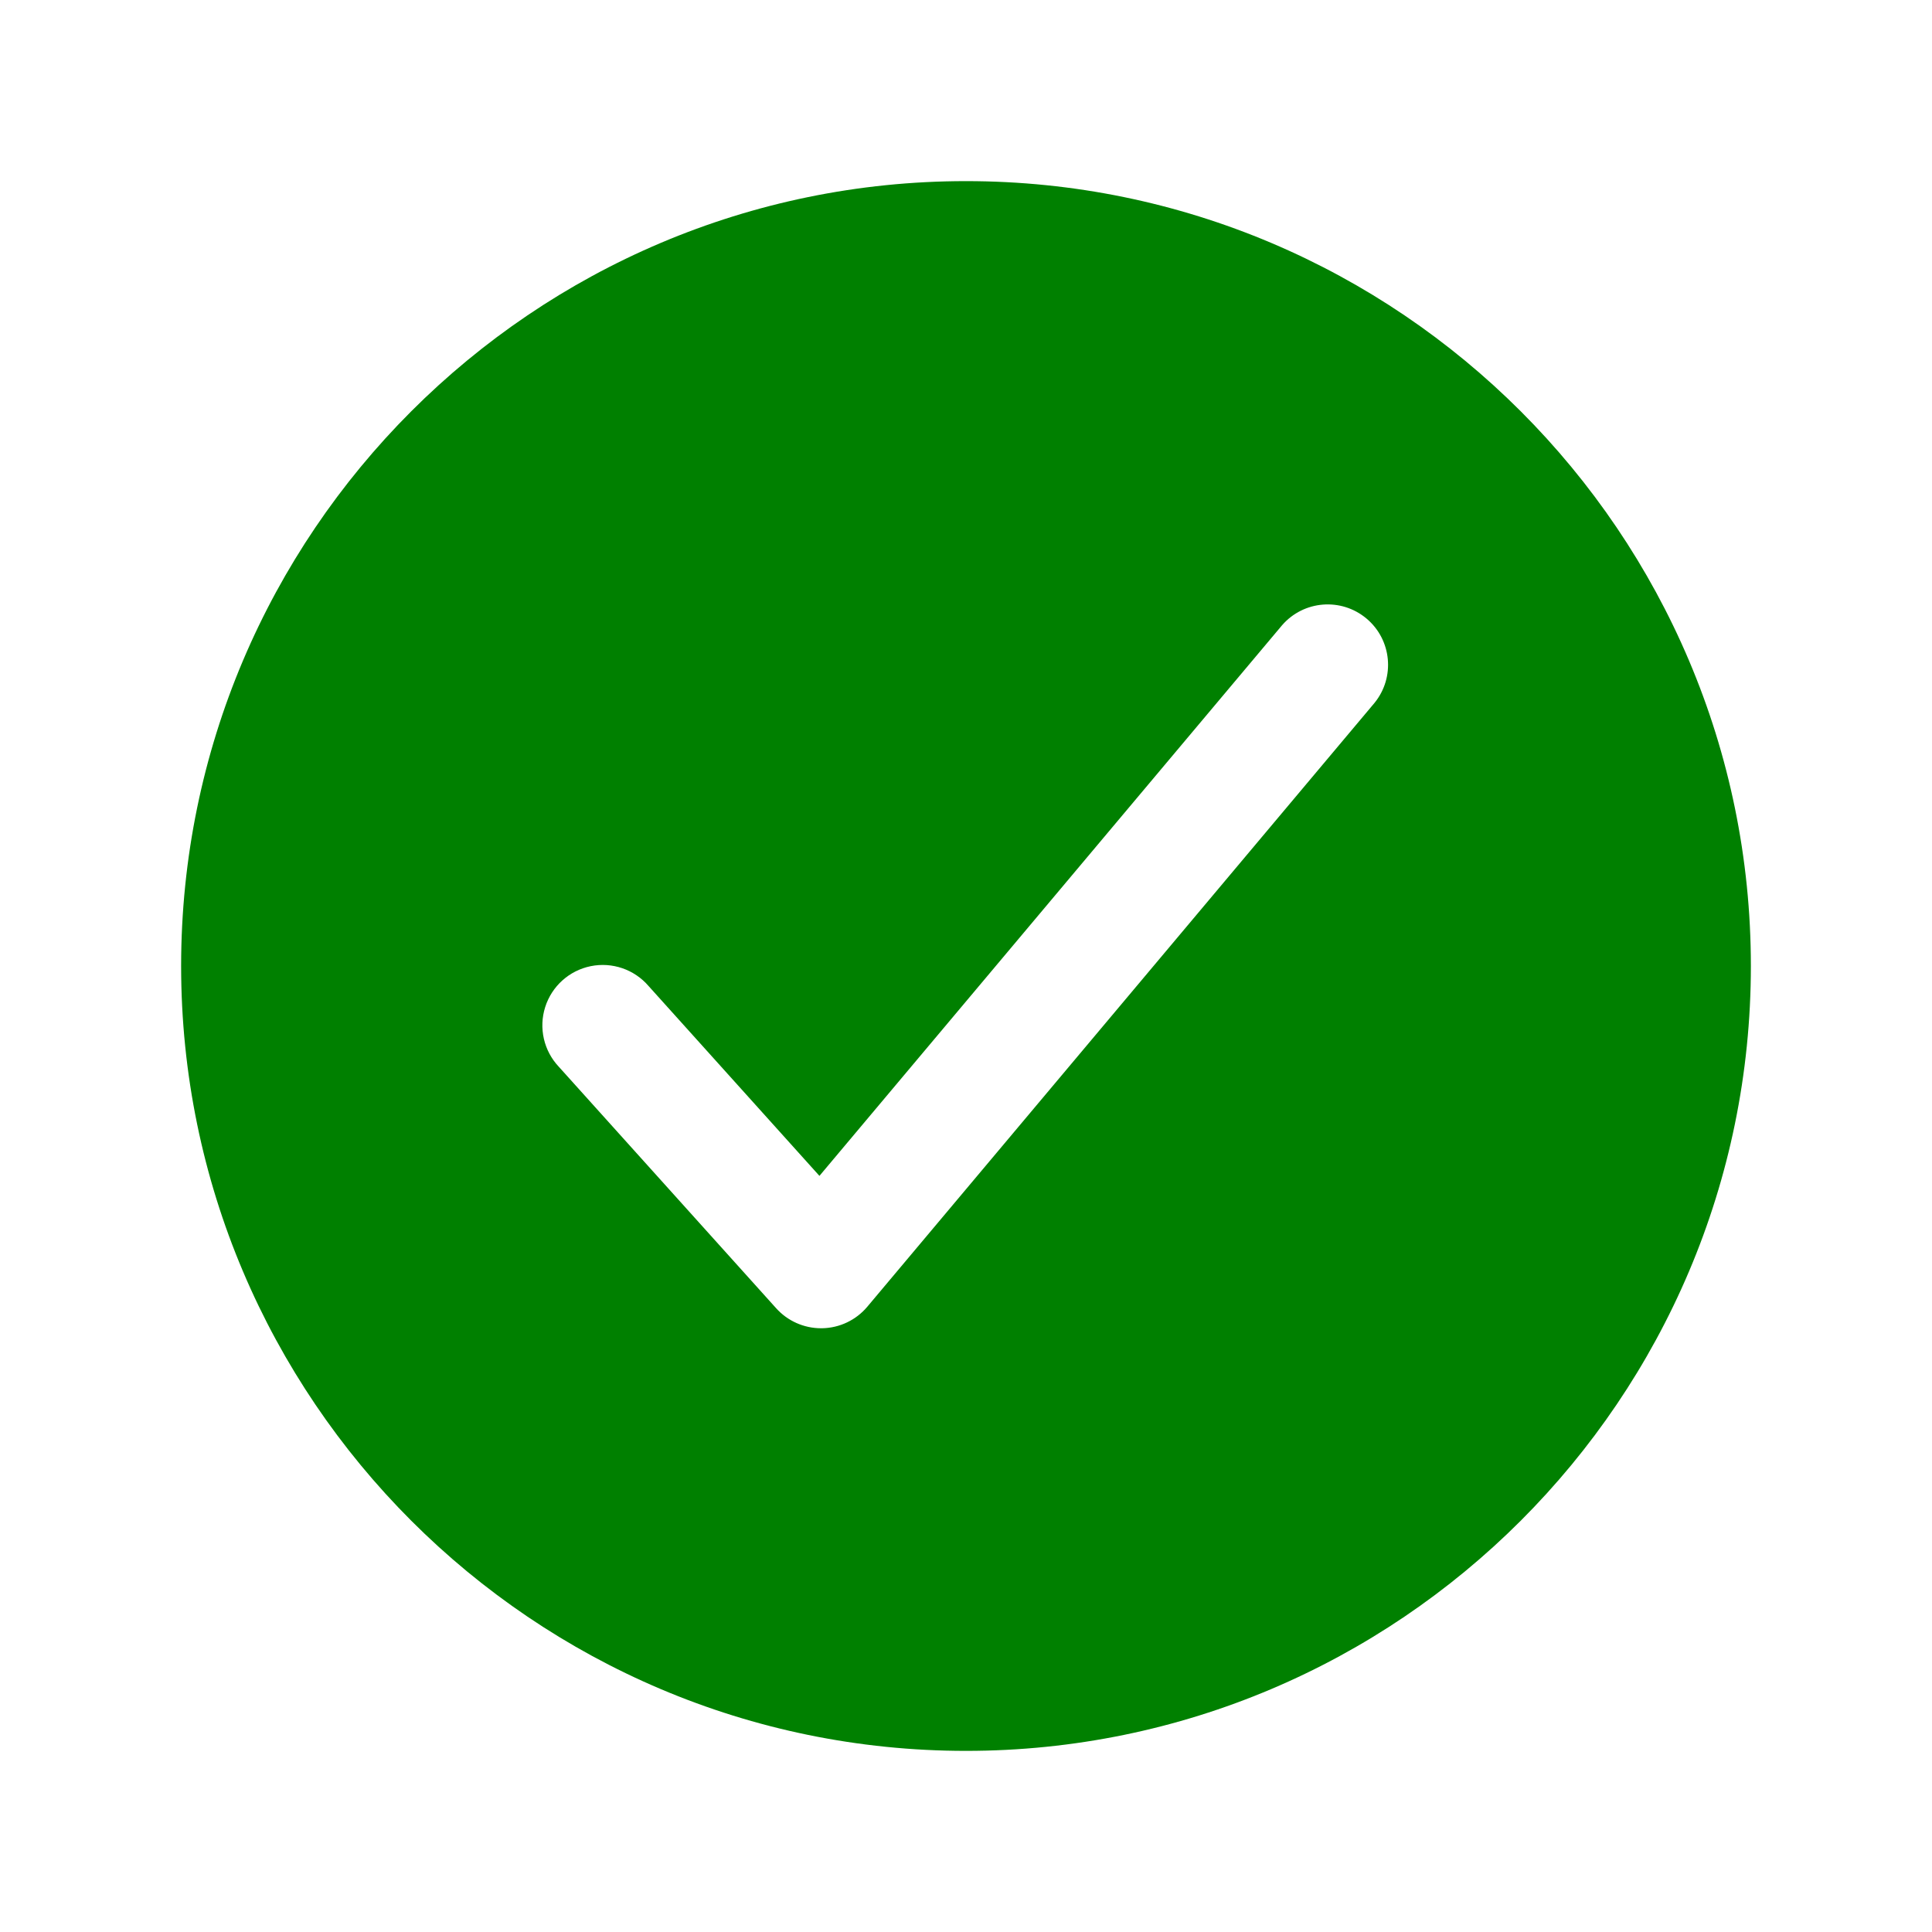
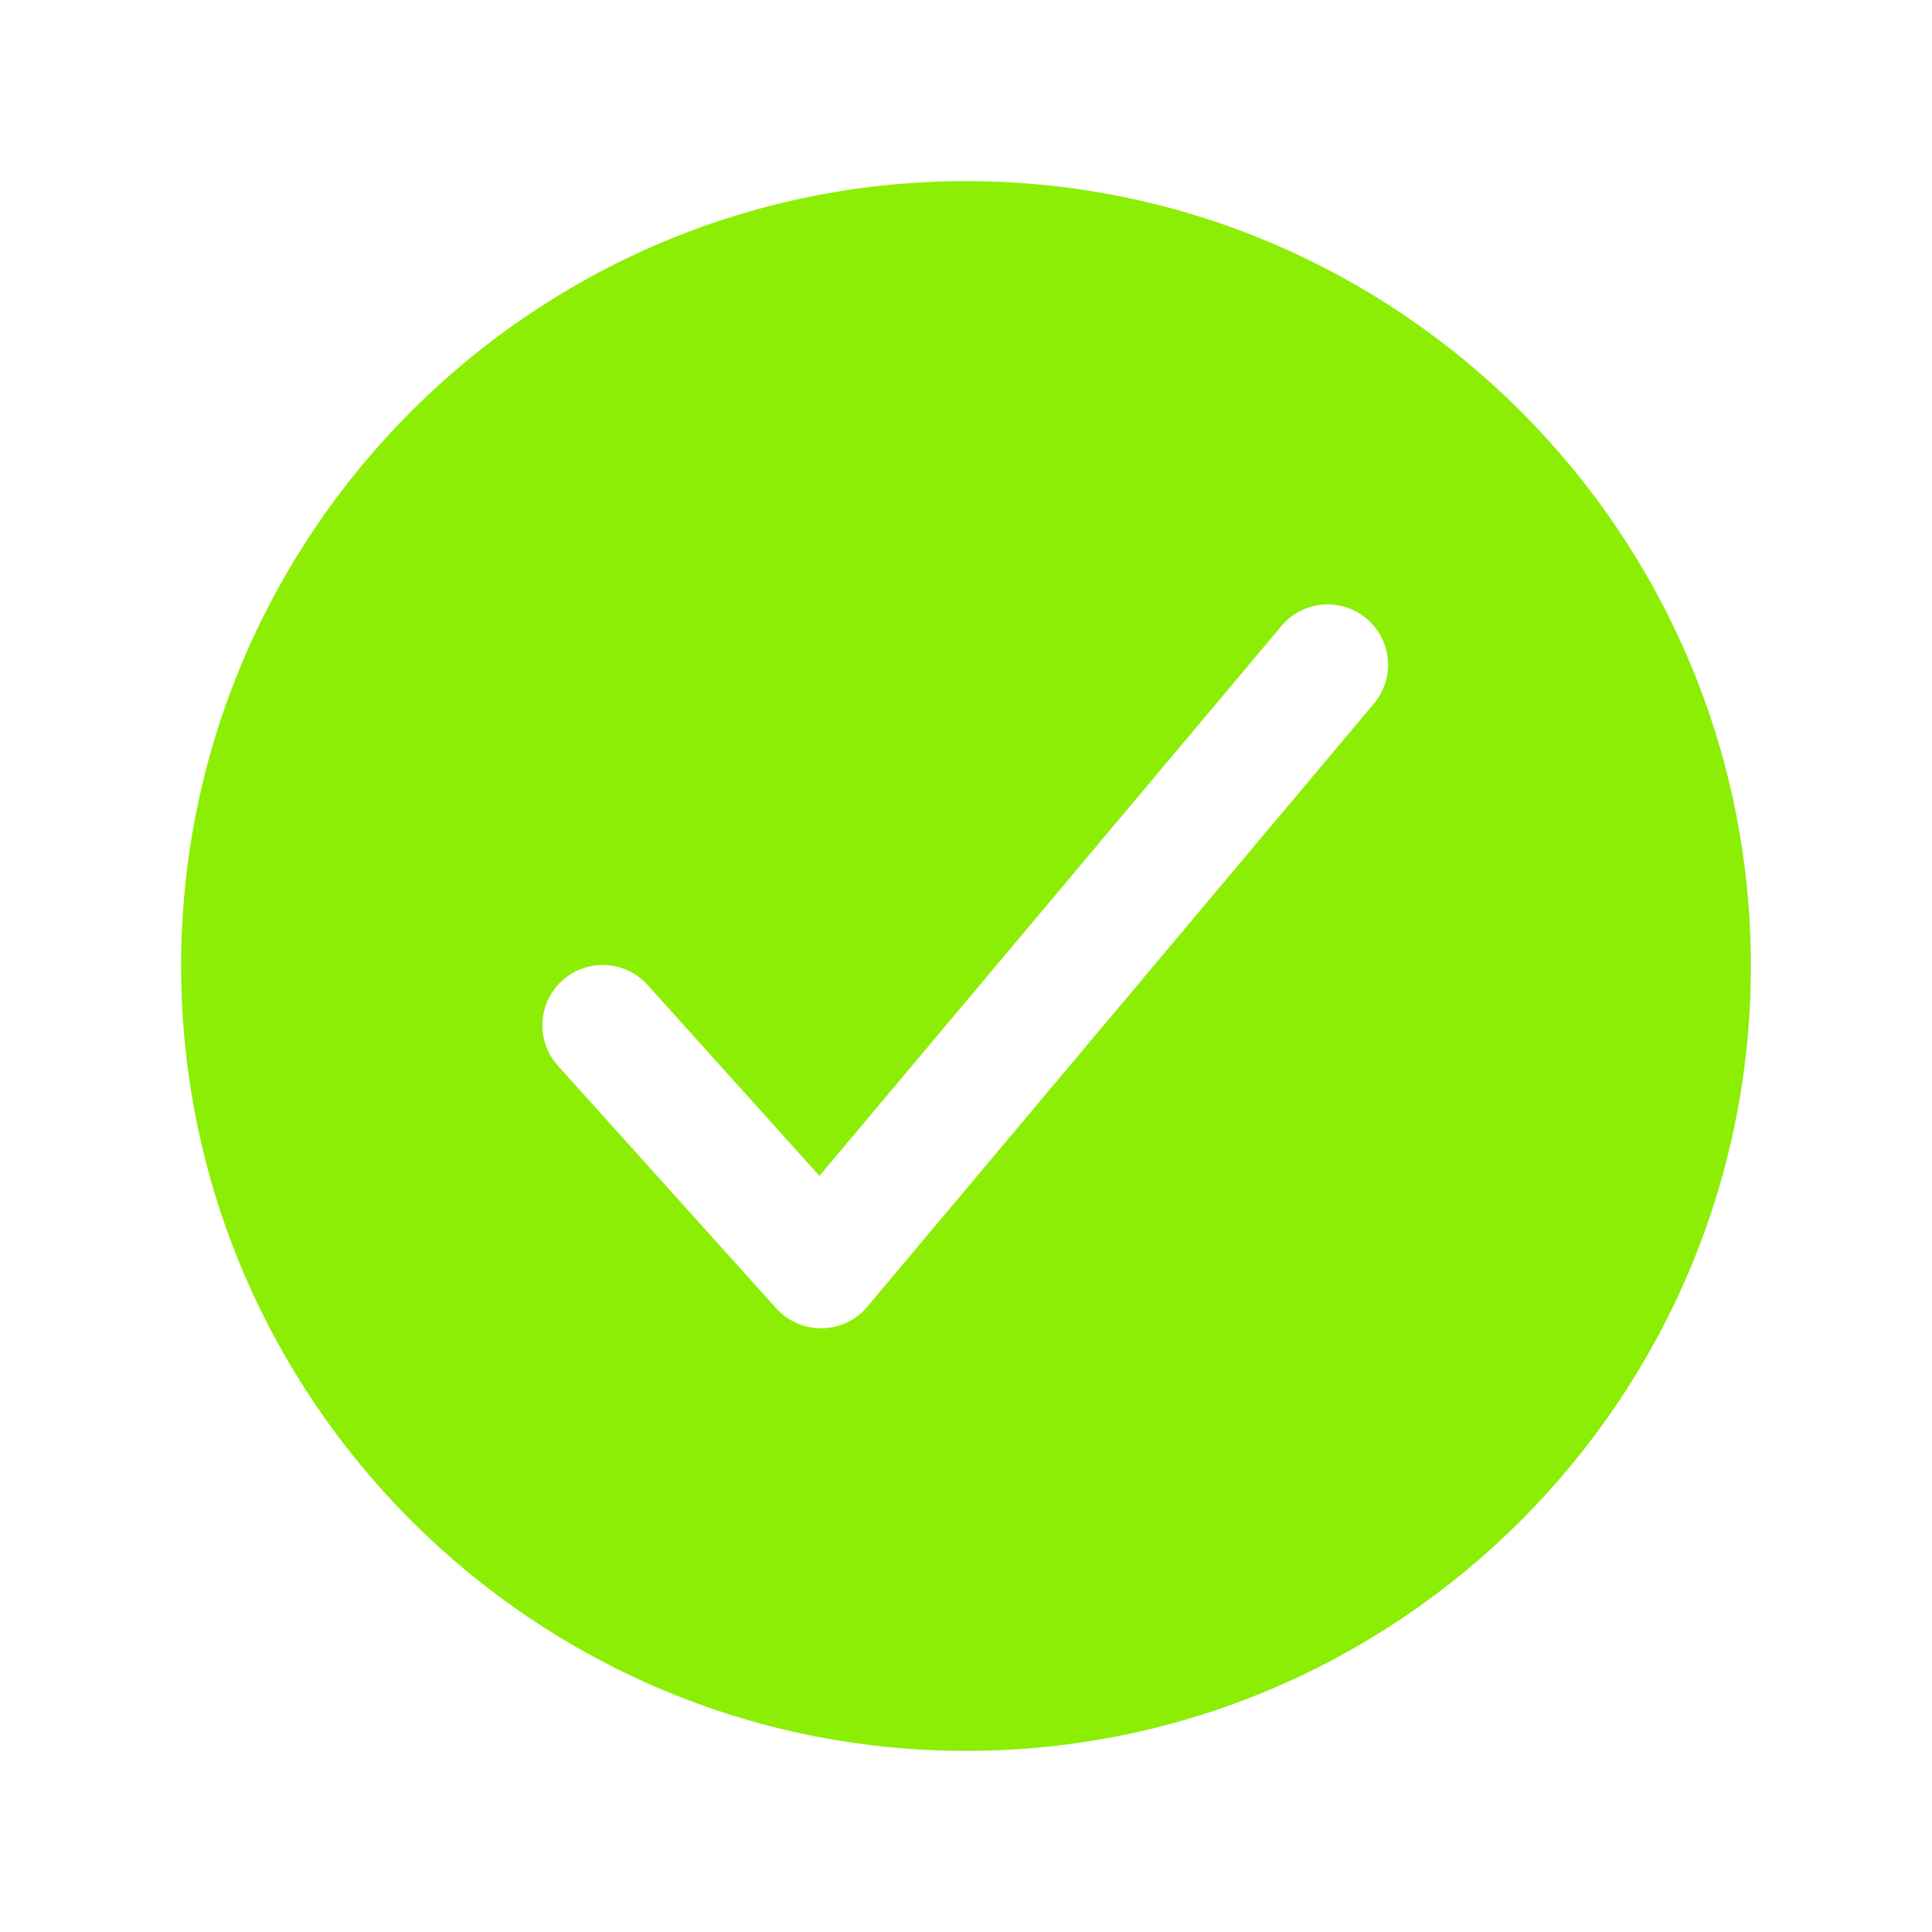
- <svg xmlns="http://www.w3.org/2000/svg" class="ionicon" viewBox="0 0 512 512" fill="green">
+ <svg xmlns="http://www.w3.org/2000/svg" class="ionicon" viewBox="0 0 512 512" fill="#8CEE04">
  <path d="M256 48C141.31 48 48 141.31 48 256s93.31 208 208 208 208-93.31 208-208S370.69 48 256 48zm108.25 138.29l-134.4 160a16 16 0 01-12 5.71h-.27a16 16 0 01-11.89-5.3l-57.6-64a16 16 0 1123.78-21.4l45.29 50.32 122.59-145.91a16 16 0 0124.5 20.58z" />
</svg>
